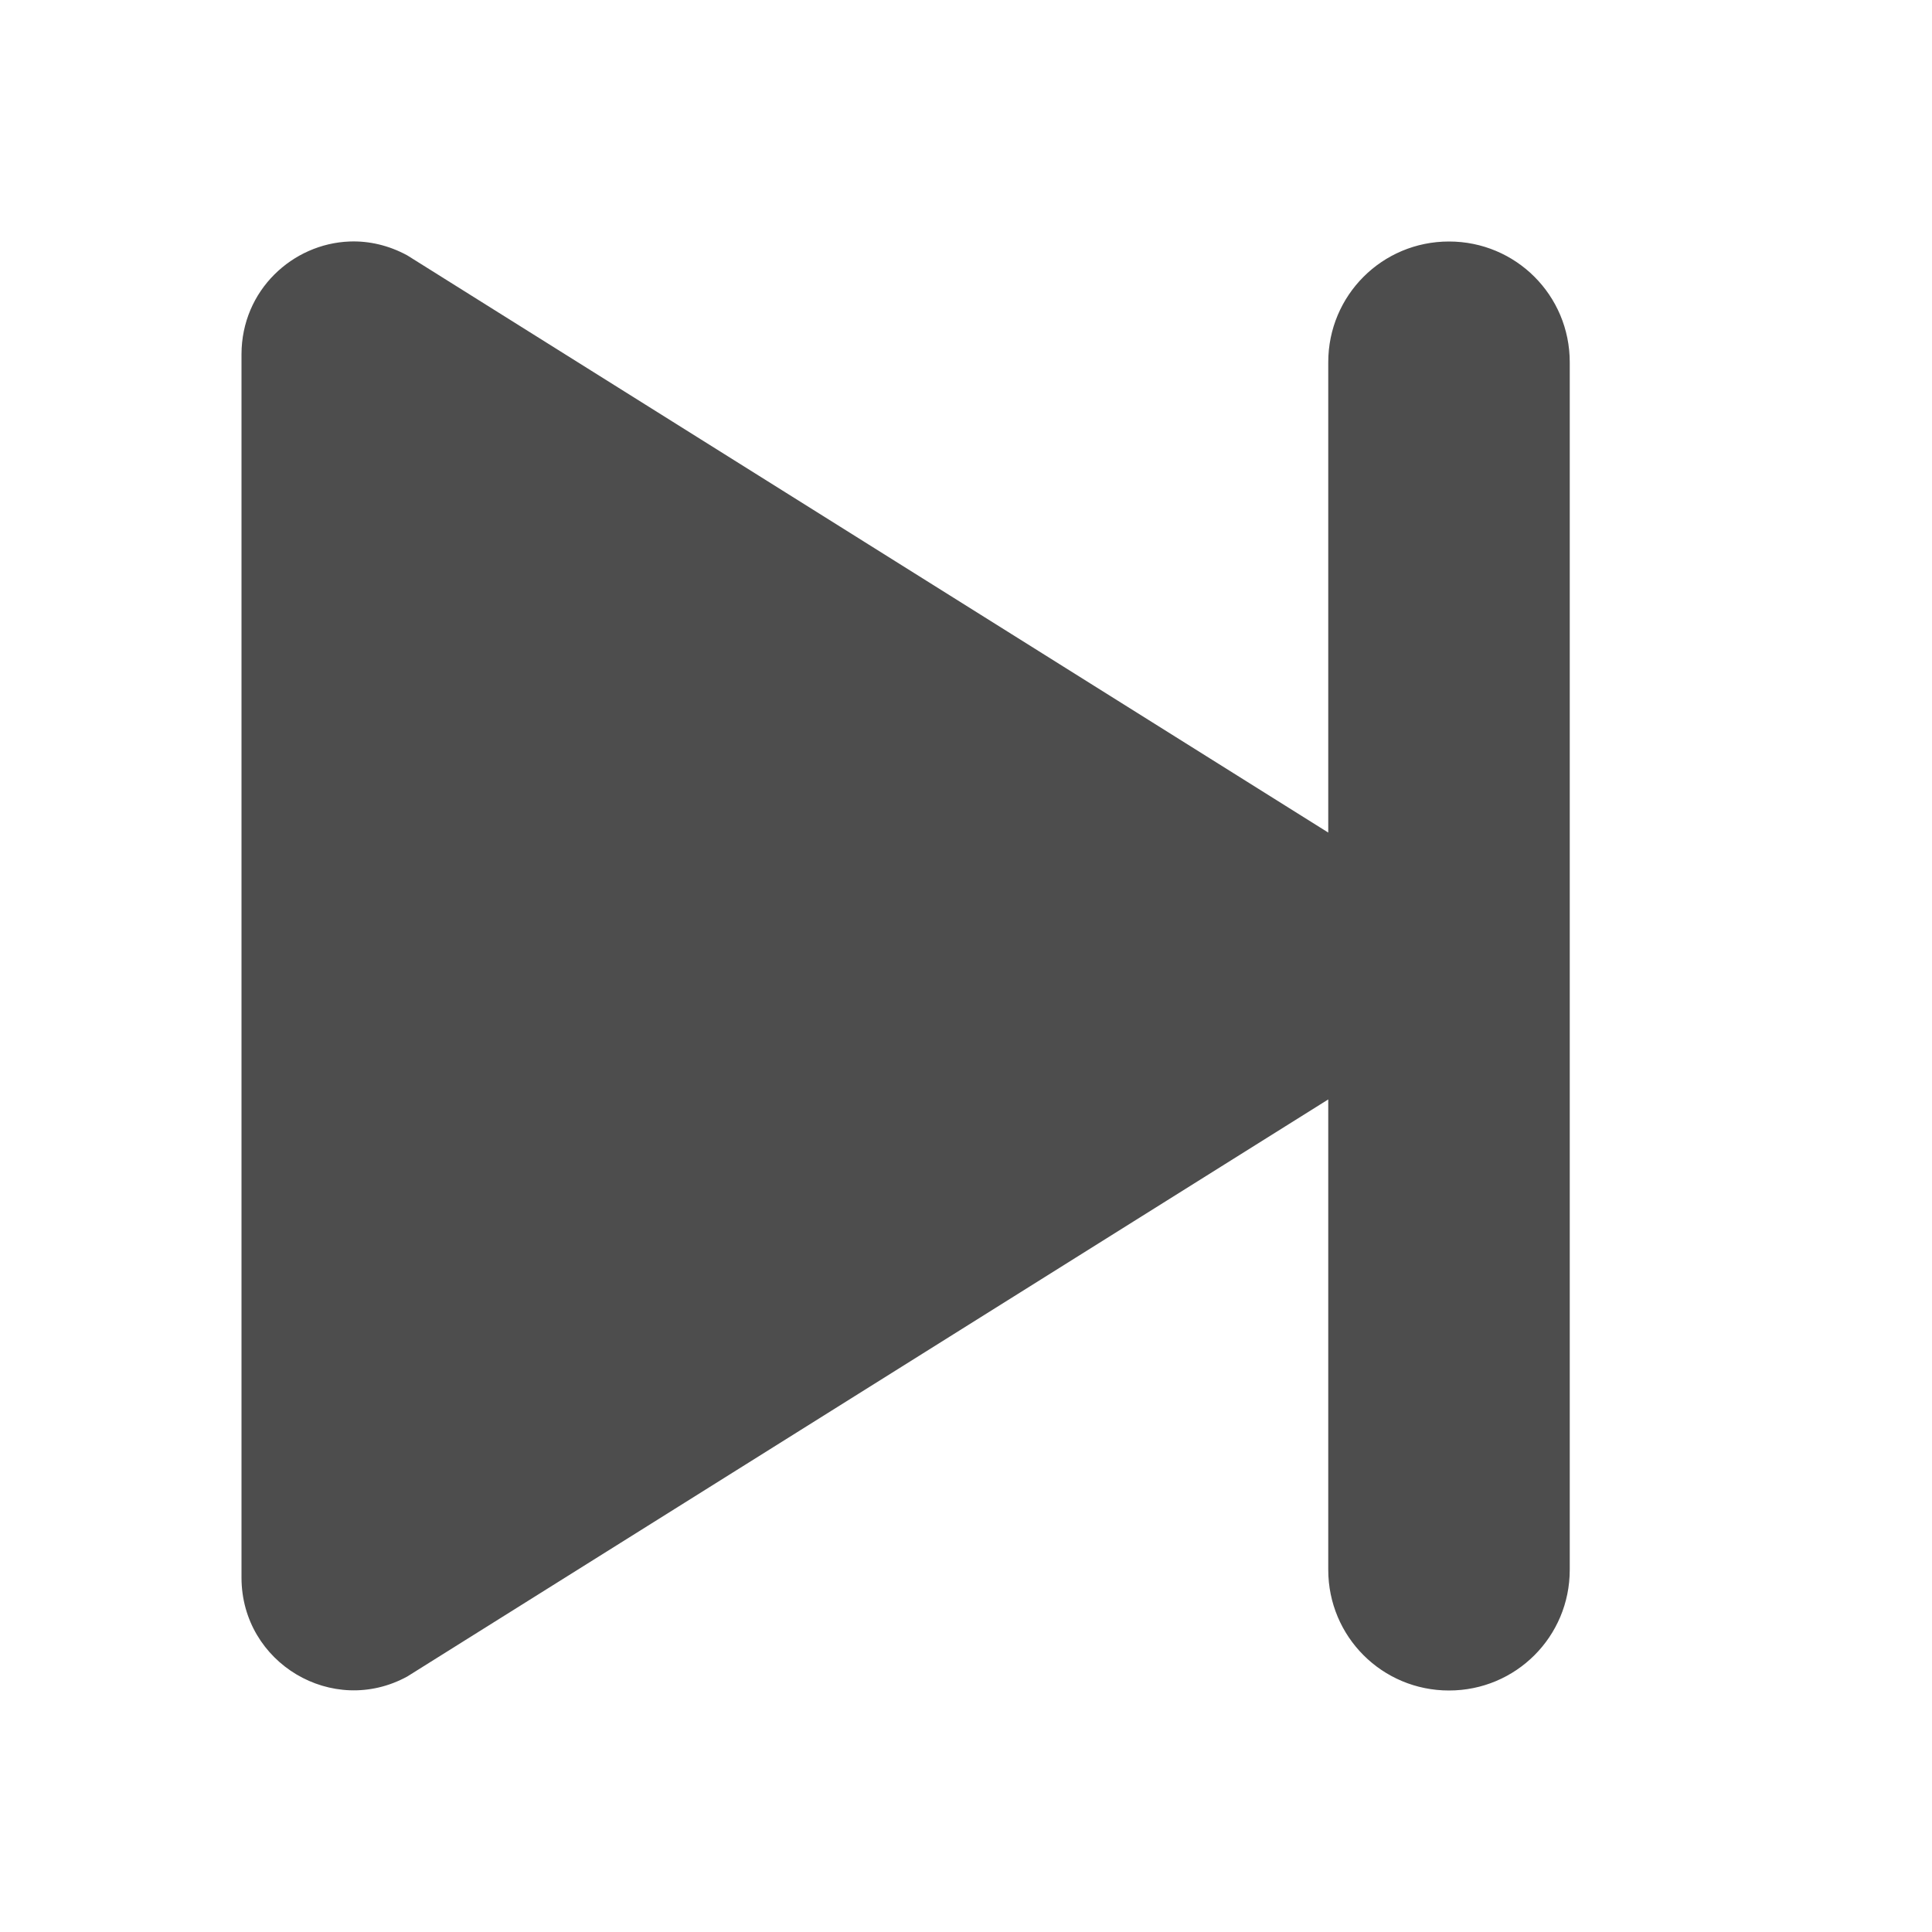
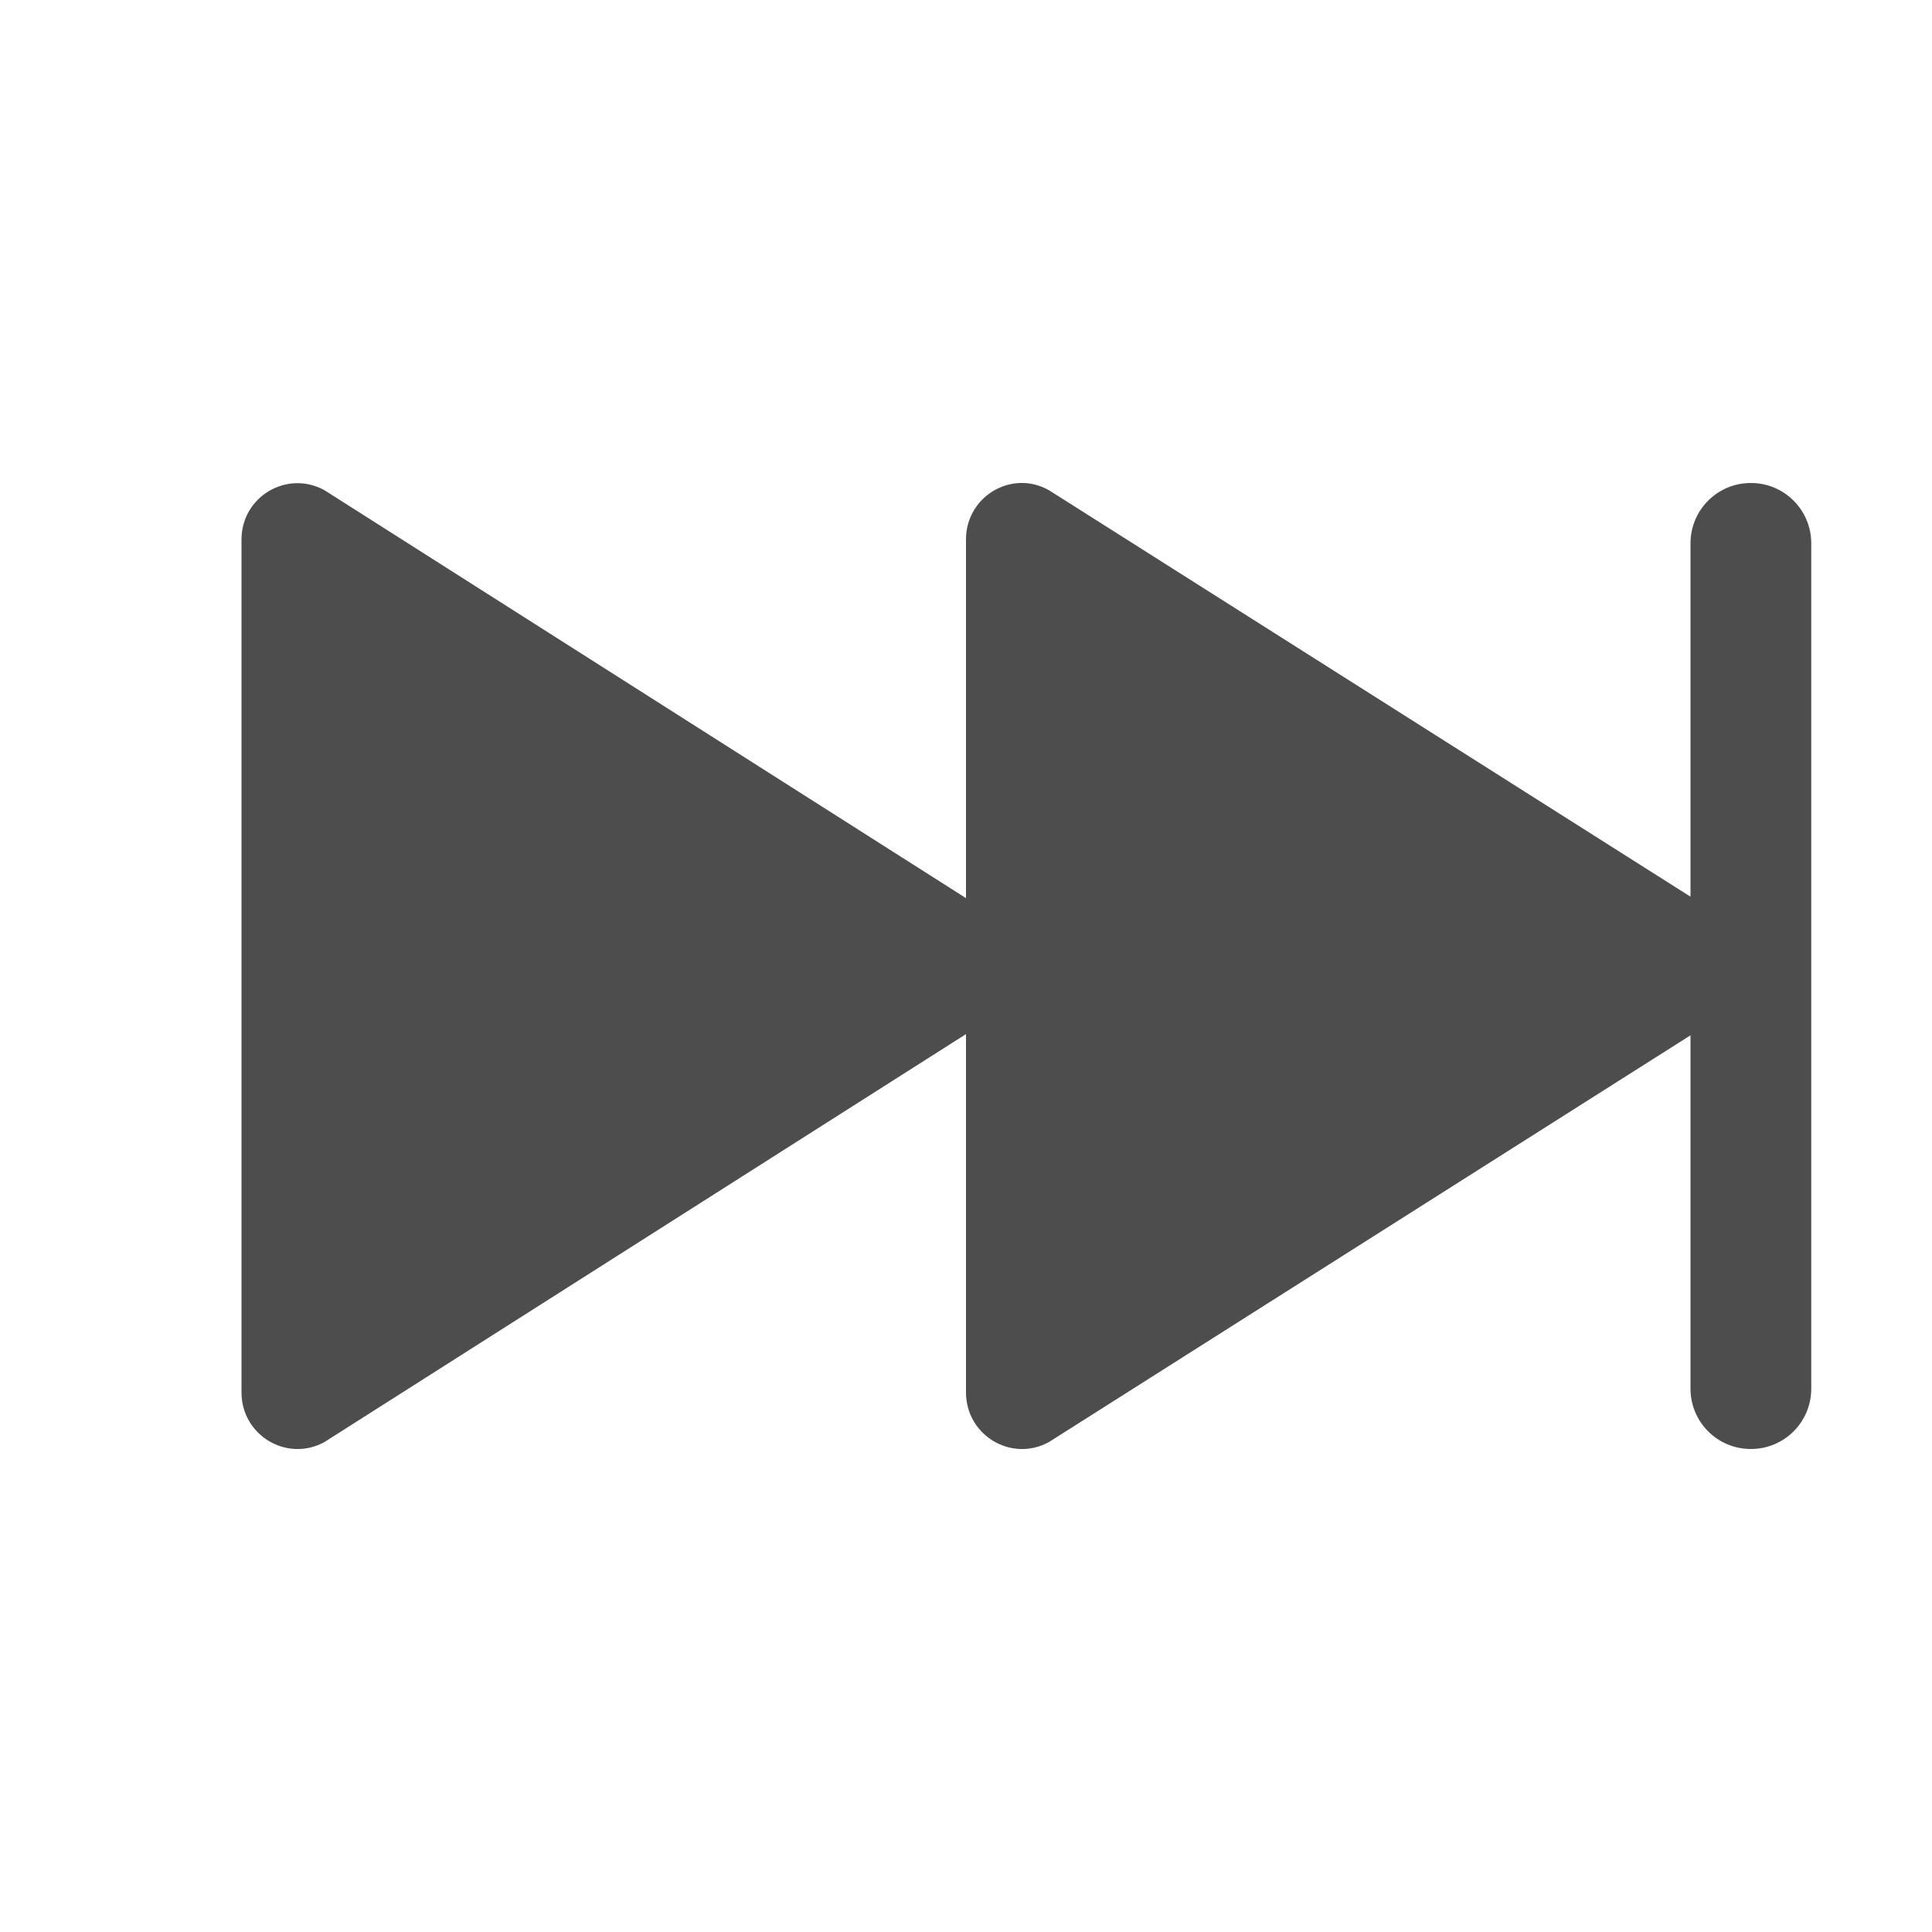
<svg xmlns="http://www.w3.org/2000/svg" width="16" height="16" viewBox="0 0 16 16" version="1.1" id="svg5">
  <defs id="defs2">
    <style id="current-color-scheme" type="text/css">
         .ColorScheme-Text { color:#4d4d4d; }
        </style>
  </defs>
-   <path id="path924" style="fill:currentColor;fill-opacity:1;stroke-width:1.493;stroke-linecap:round;stroke-linejoin:round;stroke-miterlimit:1" class="ColorScheme-Text" d="M 2.896,2 C 2.424,2.017 2.001,2.403 2,2.934 V 13.066 c 0.001,0.707 0.755,1.156 1.373,0.818 L 11,9.105 V 13 c 0,0.554 0.446,1 1,1 0.554,0 1,-0.446 1,-1 V 3 c 0,-0.554 -0.446,-1 -1,-1 -0.554,0 -1,0.446 -1,1 V 6.895 L 3.373,2.115 C 3.219,2.031 3.054,1.994 2.896,2 Z" />
+   <path id="path924" style="fill:currentColor;fill-opacity:1;stroke-width:0.746;stroke-linecap:round;stroke-linejoin:round;stroke-miterlimit:1" class="ColorScheme-Text" d="M 14.5,4 C 14.777,4 15,4.223 15,4.5 v 7 C 15,11.777 14.777,12 14.5,12 14.223,12 14,11.777 14,11.5 V 8.574 L 8.686,11.943 C 8.376,12.112 8.001,11.887 8,11.533 V 8.564 L 2.686,11.943 C 2.376,12.112 2.001,11.887 2,11.533 V 4.467 C 2.001,4.113 2.376,3.89 2.686,4.059 L 8,7.438 V 4.467 C 8,4.202 8.211,4.008 8.447,4 8.526,3.997 8.608,4.016 8.686,4.059 L 14,7.426 V 4.5 C 14,4.223 14.223,4 14.5,4 Z" />
</svg>
